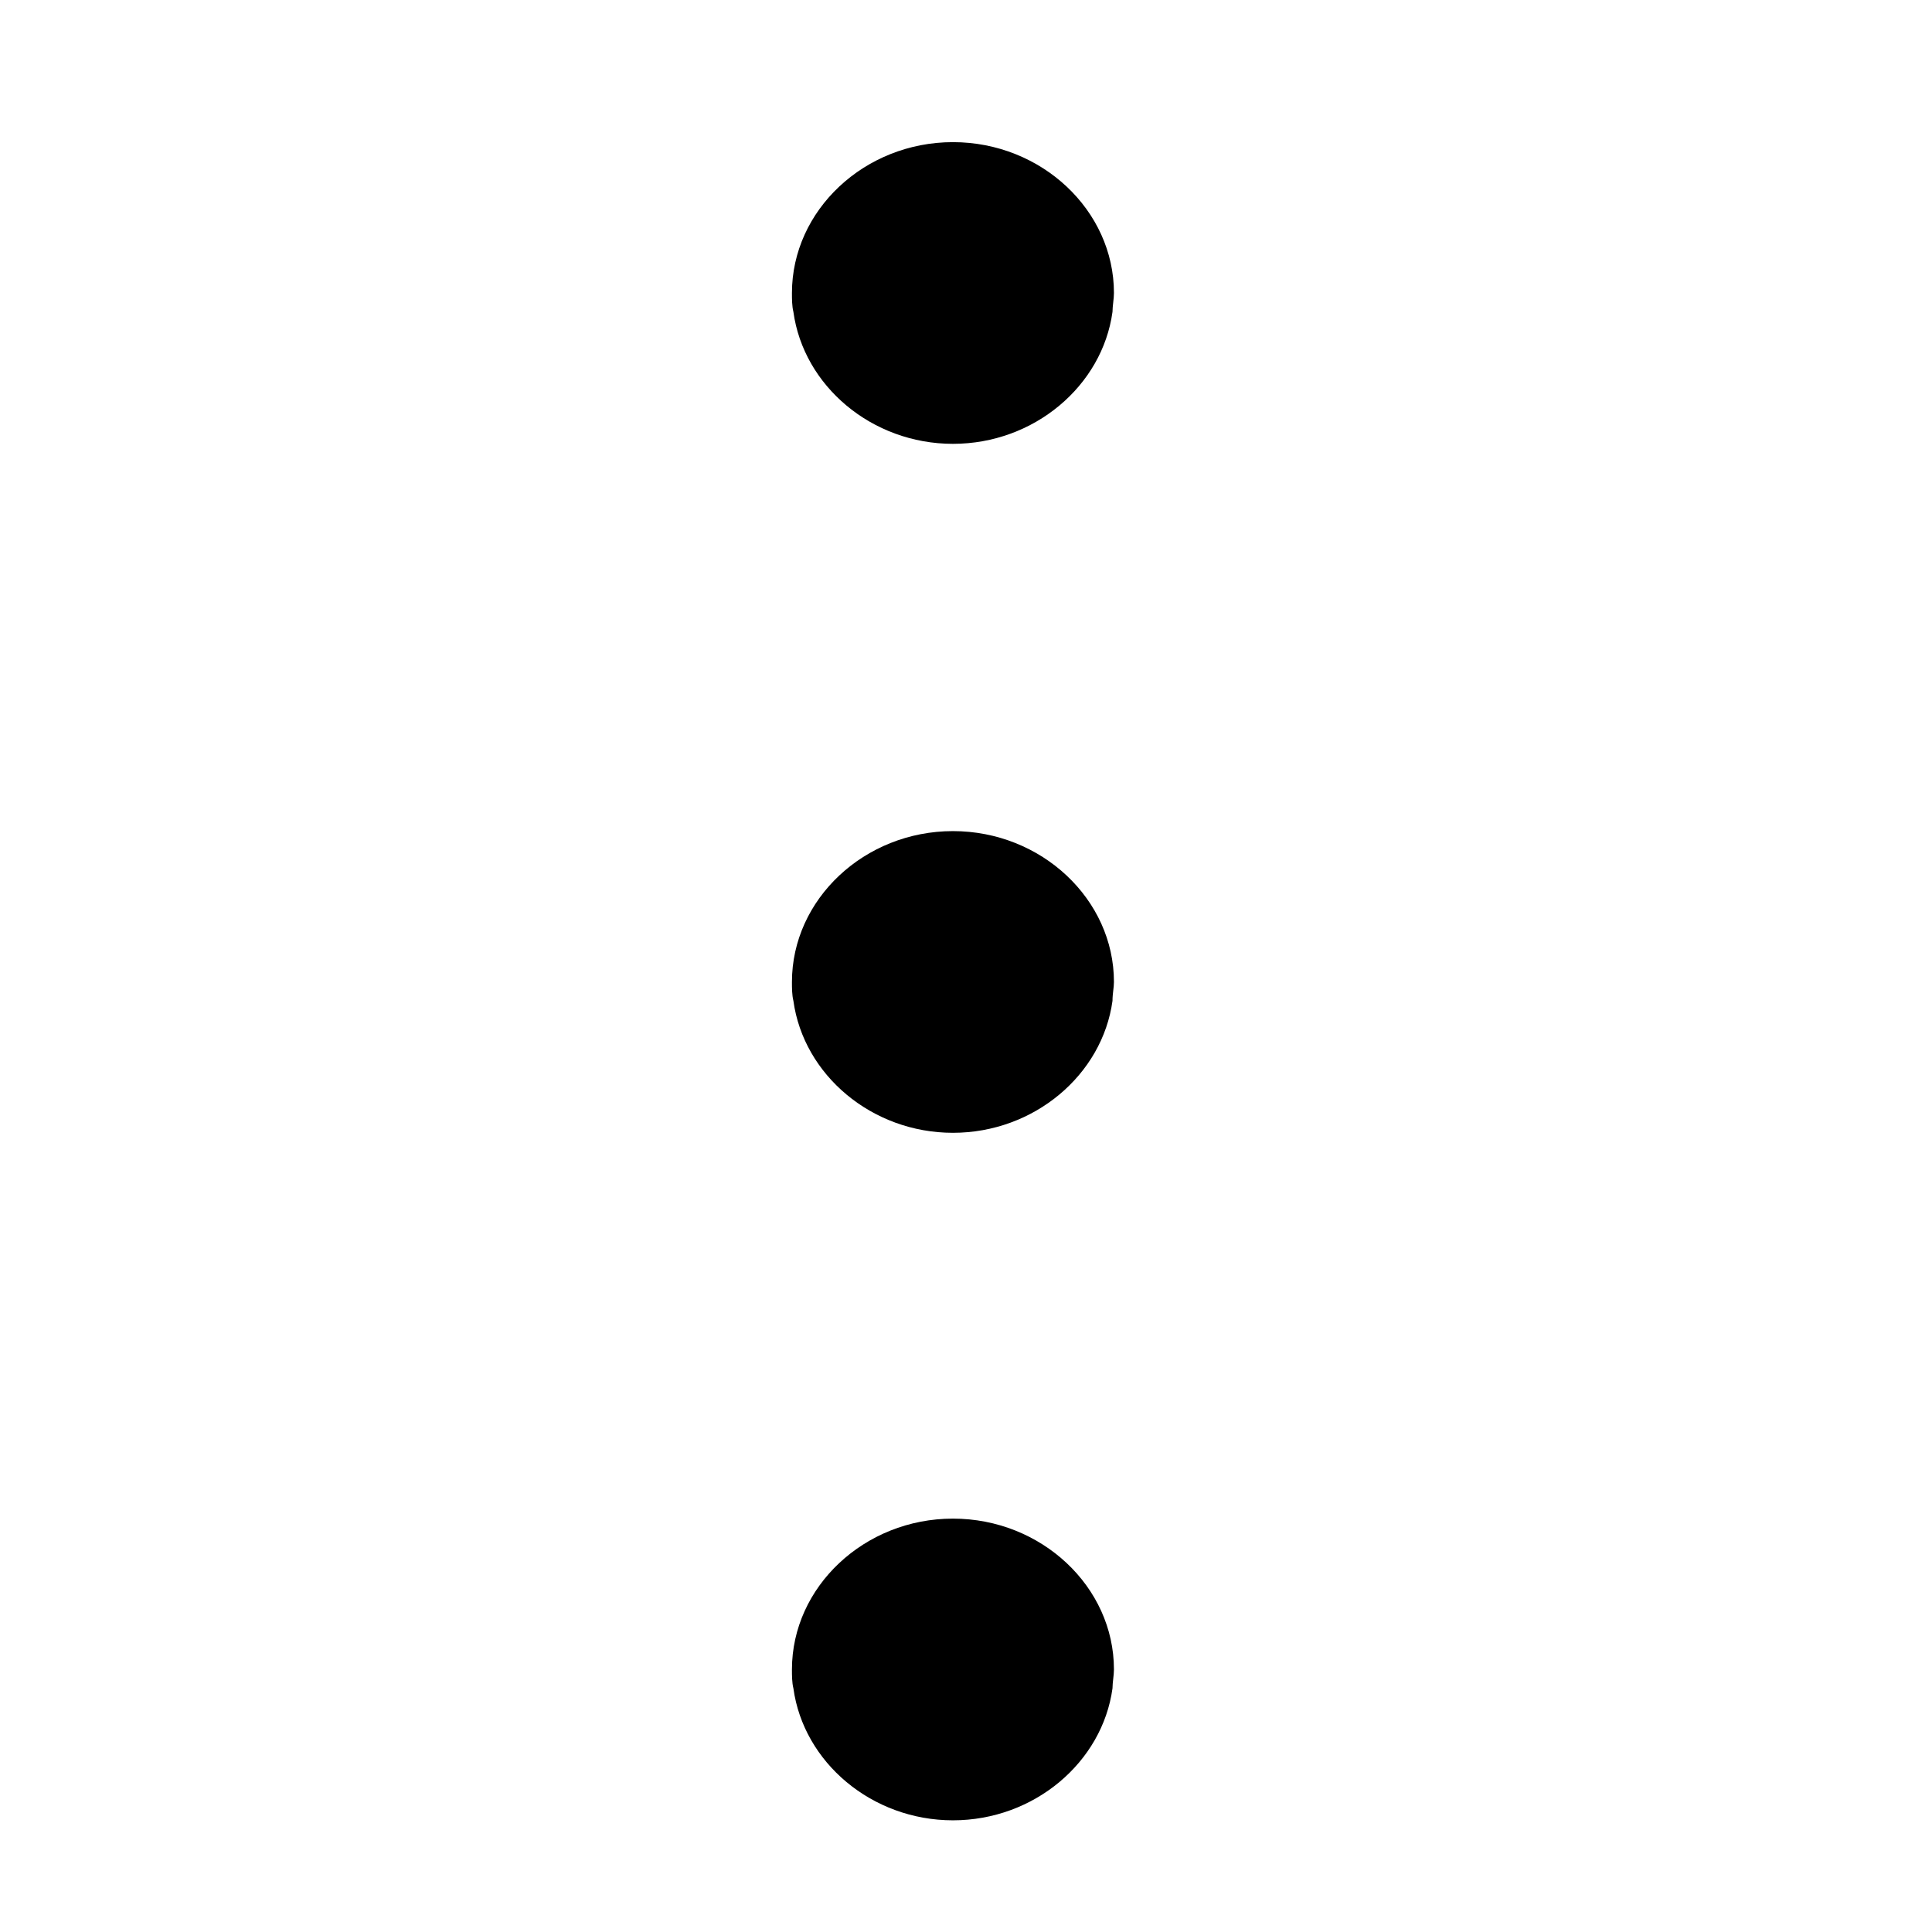
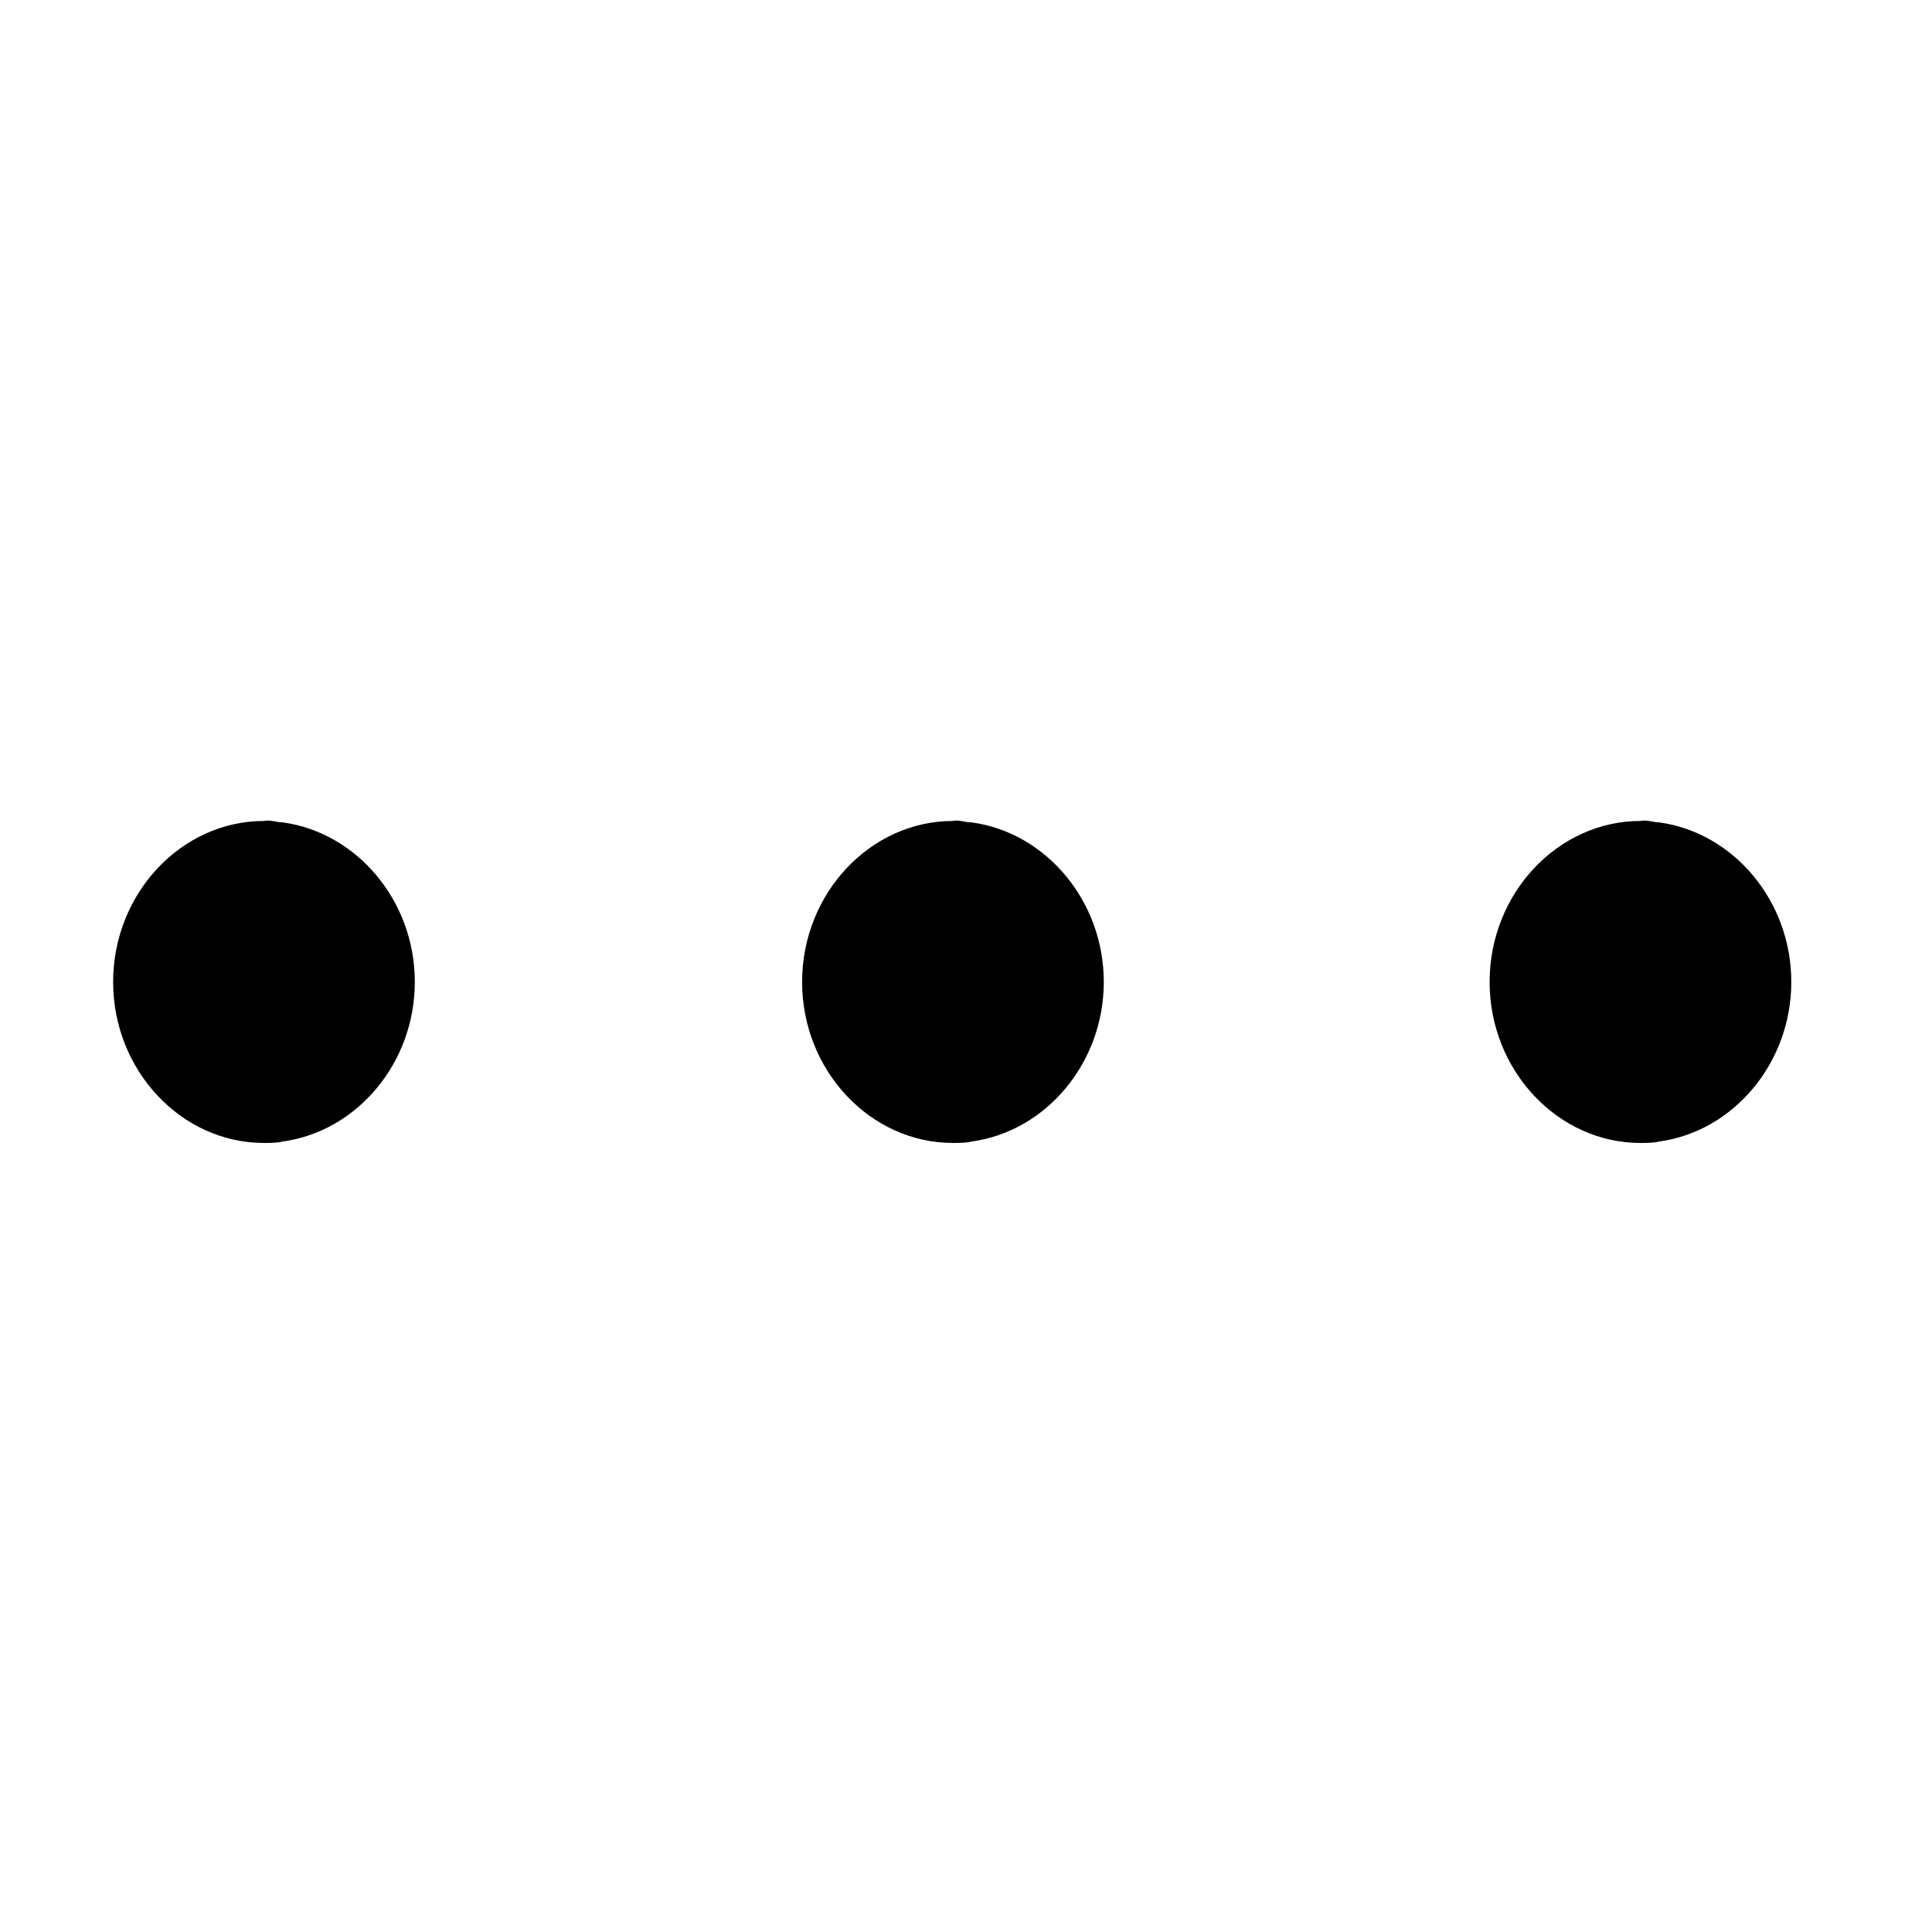
- <svg xmlns="http://www.w3.org/2000/svg" version="1.1" id="Layer_1" x="0px" y="0px" width="133.2px" height="133.2px" viewBox="0 0 133.2 133.2" enable-background="new 0 0 133.2 133.2" xml:space="preserve">
-   <path d="M76.7,21.5c-0.7,5.1-5.4,9.1-11,9.1s-10.3-4-11-9.1c-0.1-0.4-0.1-0.9-0.1-1.3c0-5.7,5-10.4,11.1-10.4  c6.1,0,11.1,4.7,11.1,10.4C76.8,20.6,76.7,21.1,76.7,21.5L76.7,21.5z M76.7,69c-0.7,5.1-5.4,9.1-11,9.1s-10.3-4-11-9.1  c-0.1-0.4-0.1-0.9-0.1-1.3c0-5.7,5-10.4,11.1-10.4c6.1,0,11.1,4.7,11.1,10.4C76.8,68.1,76.7,68.5,76.7,69L76.7,69z M76.7,116.4  c-0.7,5.1-5.4,9.1-11,9.1s-10.3-4-11-9.1c-0.1-0.4-0.1-0.9-0.1-1.3c0-5.7,5-10.4,11.1-10.4c6.1,0,11.1,4.7,11.1,10.4  C76.8,115.5,76.7,116,76.7,116.4L76.7,116.4z" />
+ <svg xmlns="http://www.w3.org/2000/svg" version="1.1" id="Layer_1" x="0px" y="0px" viewBox="0 0 133.2 133.2" style="enable-background:new 0 0 133.2 133.2;" xml:space="preserve">
+   <path d="M19.5,56.7c5.1,0.7,9.1,5.4,9.1,11c0,5.6-4,10.3-9.1,11c-0.4,0.1-0.9,0.1-1.3,0.1c-5.7,0-10.4-5-10.4-11.1  s4.7-11.1,10.4-11.1C18.6,56.5,19.1,56.7,19.5,56.7L19.5,56.7z M67,56.7c5.1,0.7,9.1,5.4,9.1,11s-4,10.3-9.1,11  c-0.4,0.1-0.9,0.1-1.3,0.1c-5.7,0-10.4-5-10.4-11.1S60,56.6,65.7,56.6C66.1,56.5,66.5,56.7,67,56.7L67,56.7z M114.4,56.7  c5.1,0.7,9.1,5.4,9.1,11s-4,10.3-9.1,11c-0.4,0.1-0.9,0.1-1.3,0.1c-5.7,0-10.4-5-10.4-11.1s4.7-11.1,10.4-11.1  C113.5,56.5,114,56.7,114.4,56.7L114.4,56.7z" />
</svg>
